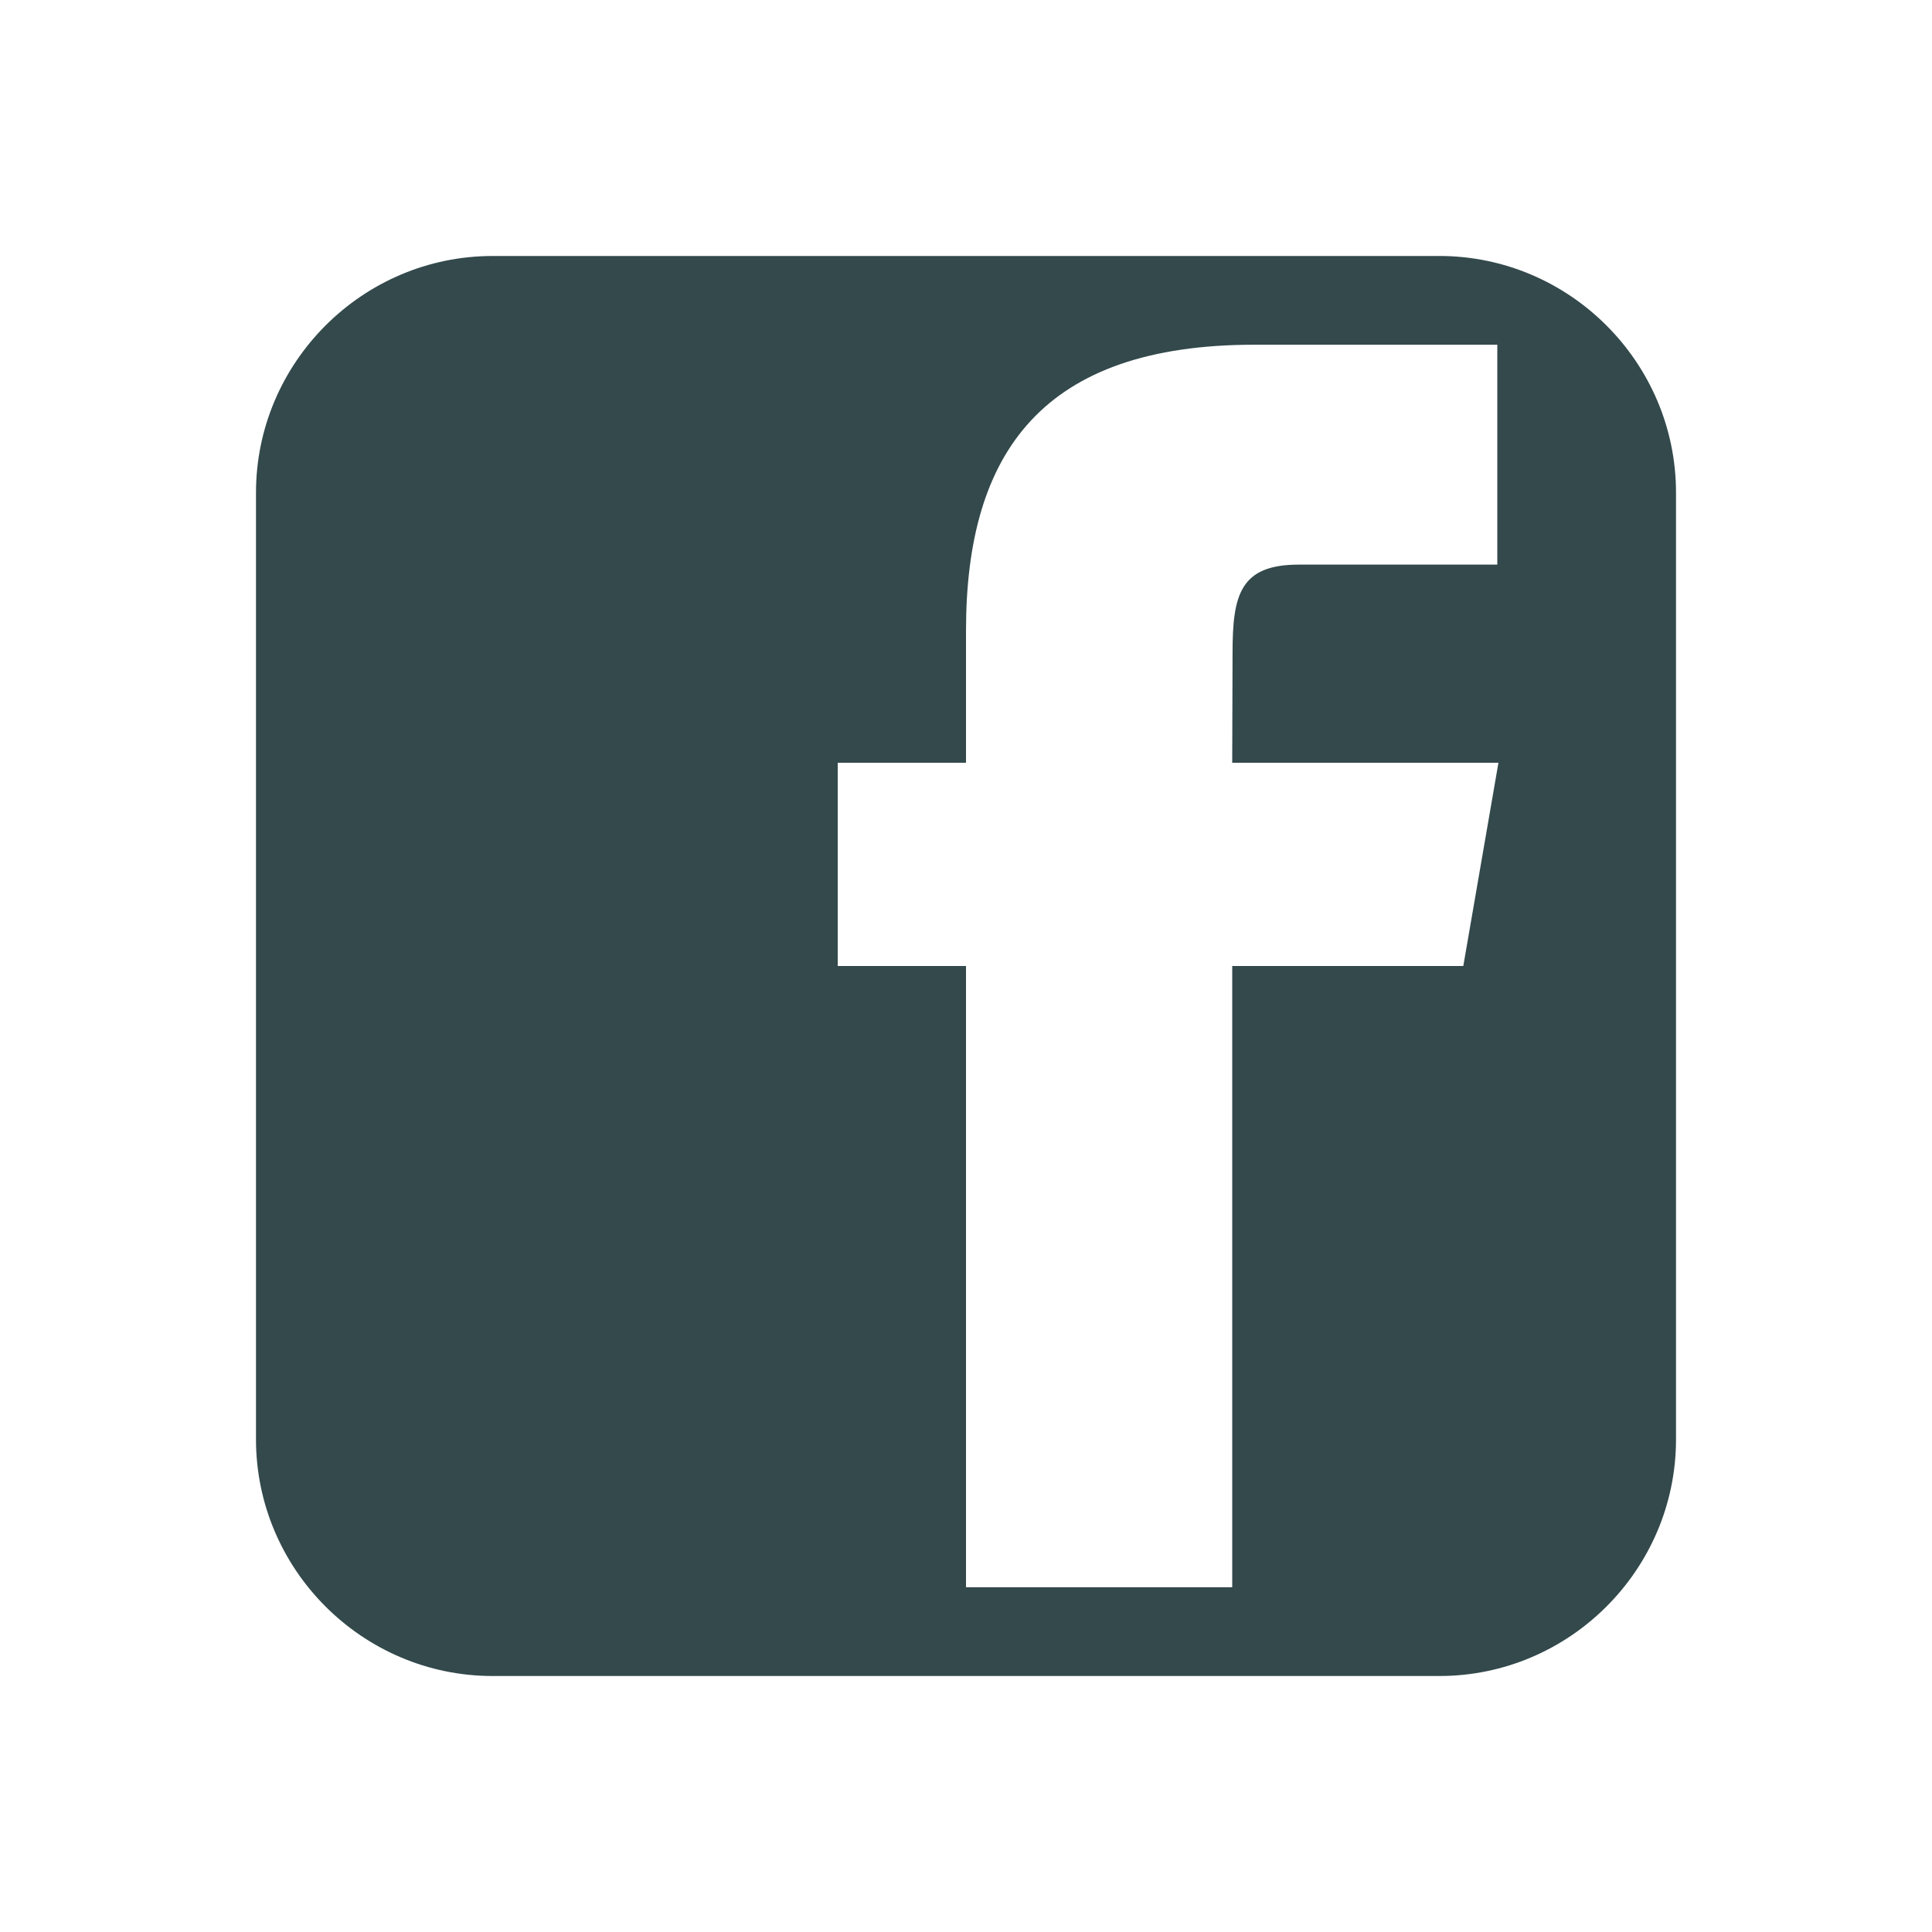
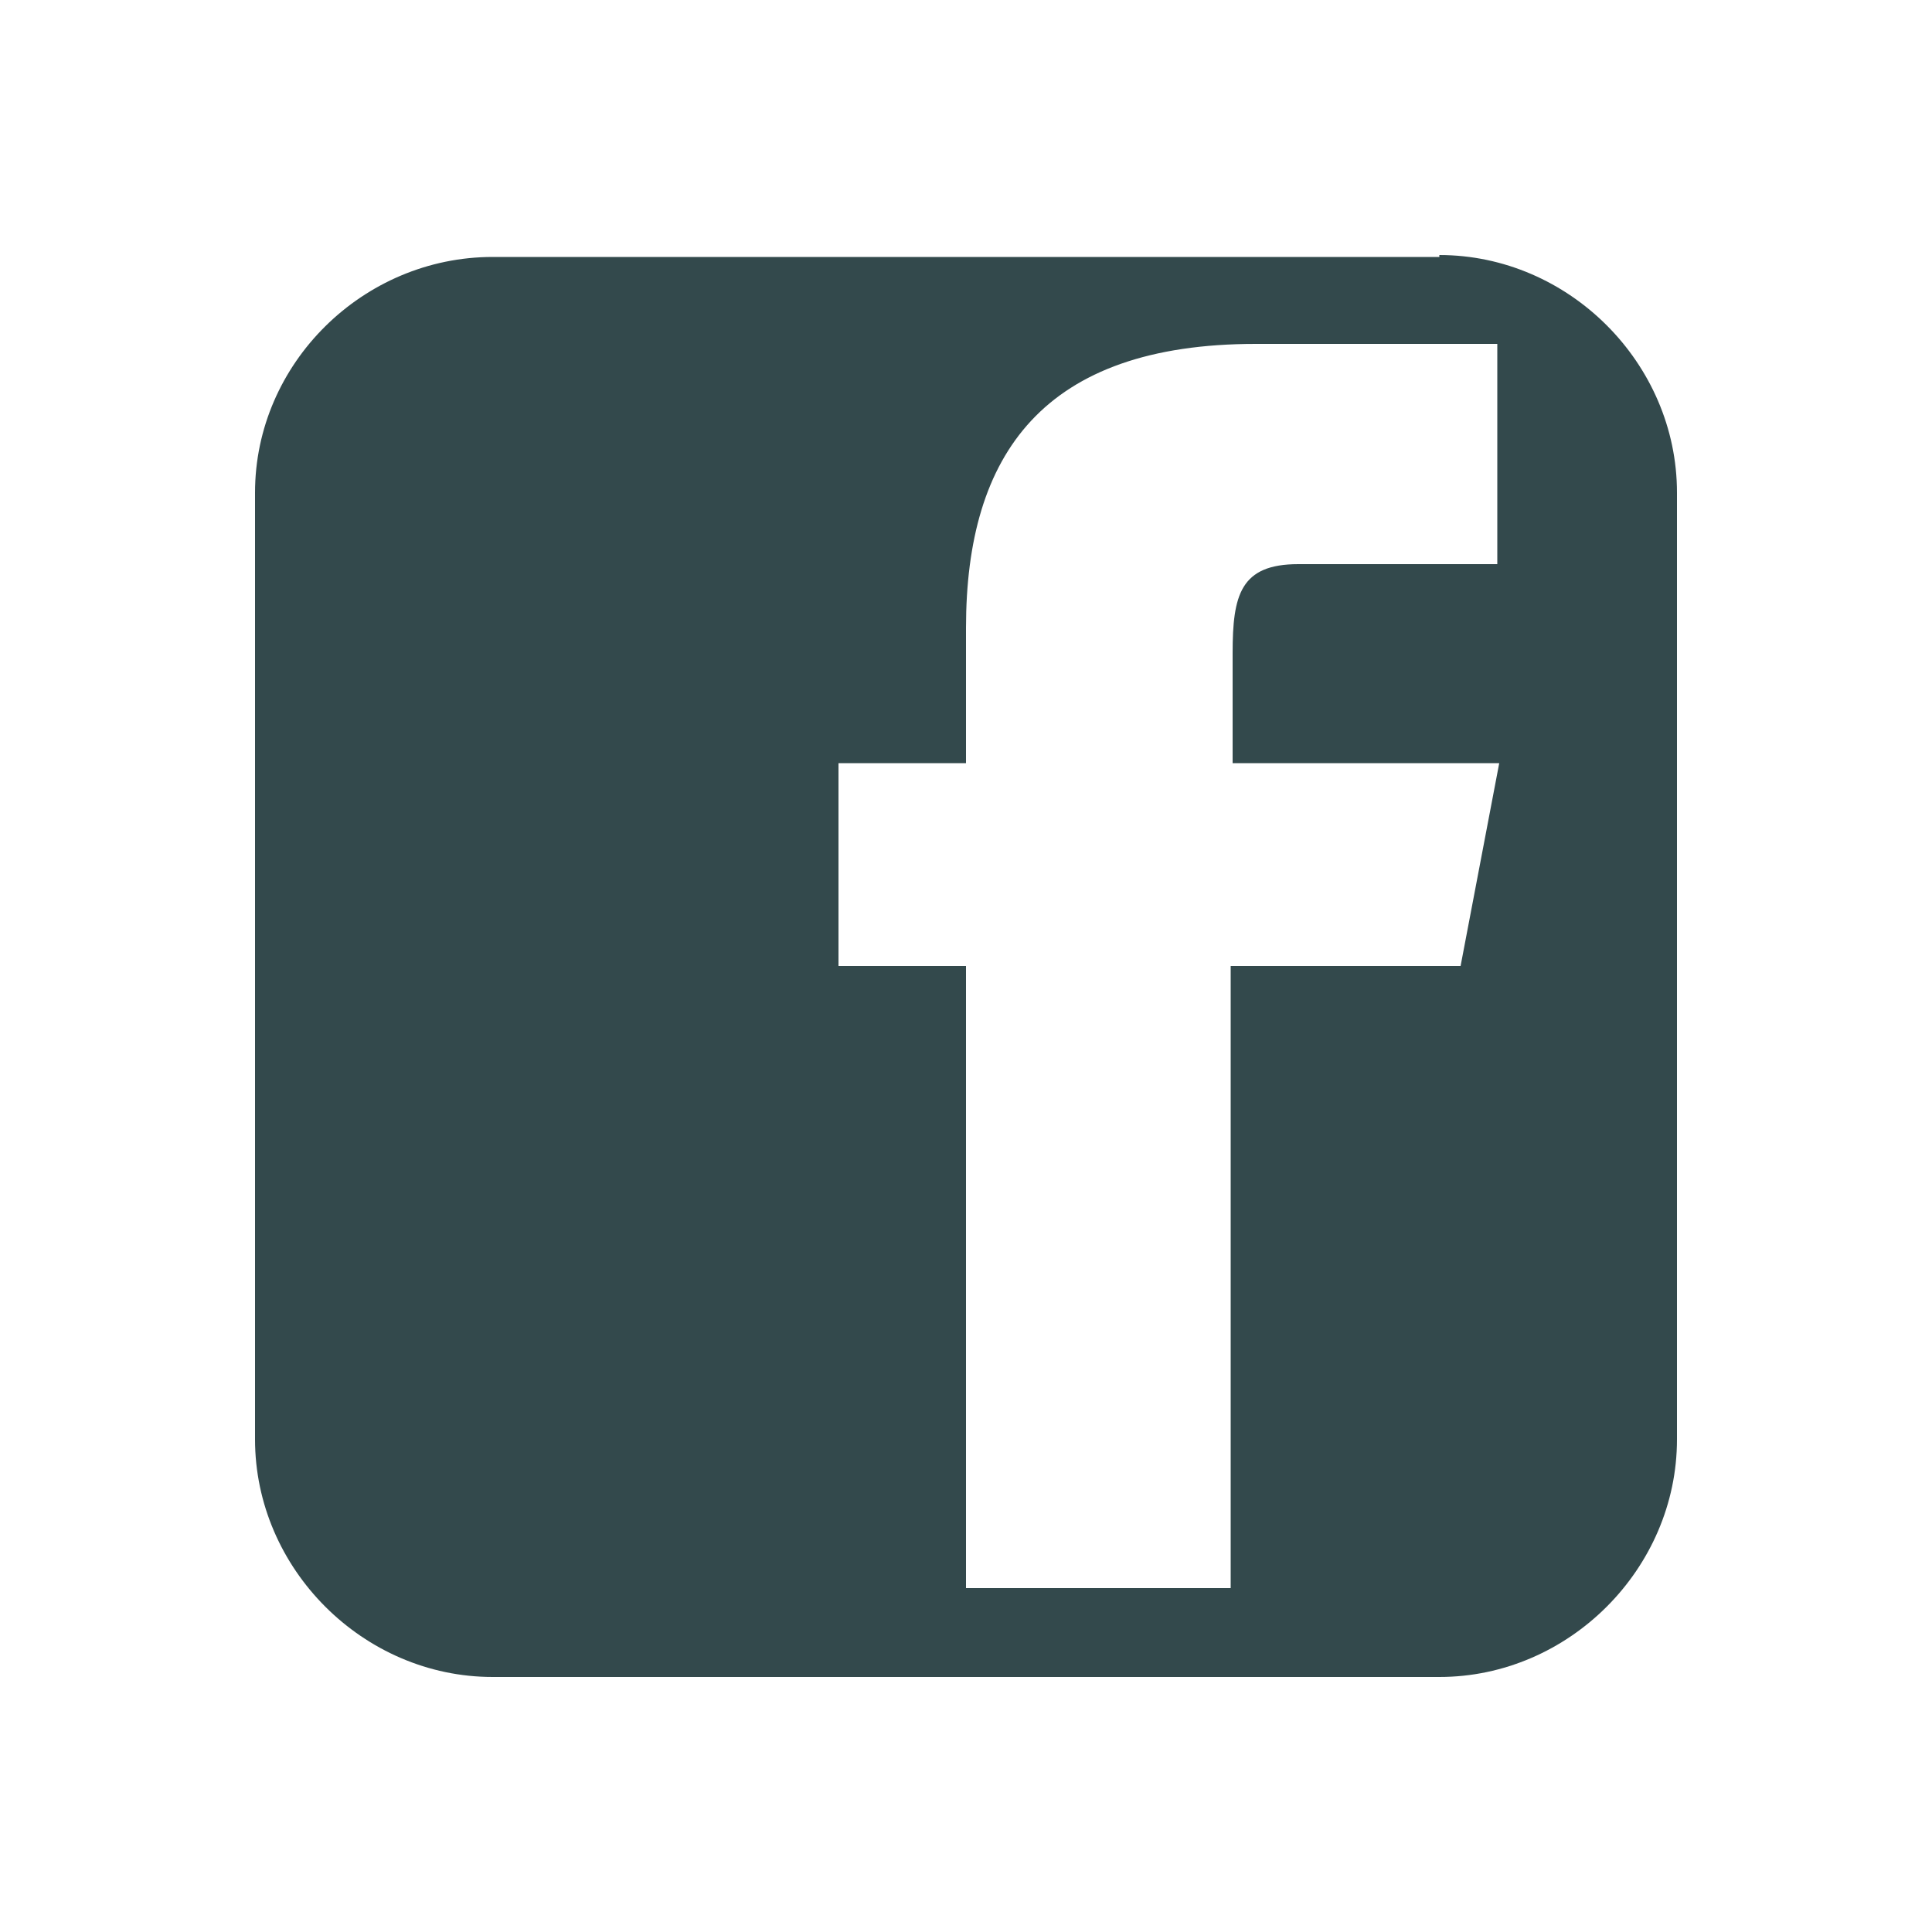
<svg xmlns="http://www.w3.org/2000/svg" class="custom-icon" viewBox="0 0 100 100" style="height:100px;width:100px">
-   <path class="inner-shape" d="M74.5 13.25h-49c-6.737 0-12.25 5.513-12.25 12.252V74.5c0 6.74 5.513 12.25 12.25 12.25h49c6.74 0 12.25-5.51 12.25-12.25V25.502c0-6.738-5.51-12.252-12.25-12.253zM75.738 50H63.78v32.156H50V50h-6.64V39.48H50v-6.833c0-9.283 4.004-14.804 14.92-14.804H77.5v11.382H67.224c-3.05-.005-3.427 1.59-3.427 4.56l-.018 5.694h13.78L75.74 50z" fill="#33494C" />
+   <path class="inner-shape" d="M74.5 13.3h-49c-6.7 0-12.3 5.5-12.3 12.2v49c0 6.7 5.6 12.3 12.3 12.3h49c6.7 0 12.3-5.6 12.3-12.3v-49c0-6.7-5.6-12.3-12.3-12.3zM75.7 50h-12v32.2H50V50h-6.6V39.5H50v-7c0-9 4-14.7 15-14.7h12.5v11.4H67.2c-3 0-3.4 1.6-3.4 4.6v5.7h13.8l-2 10.5z" fill="#33494C" />
</svg>
